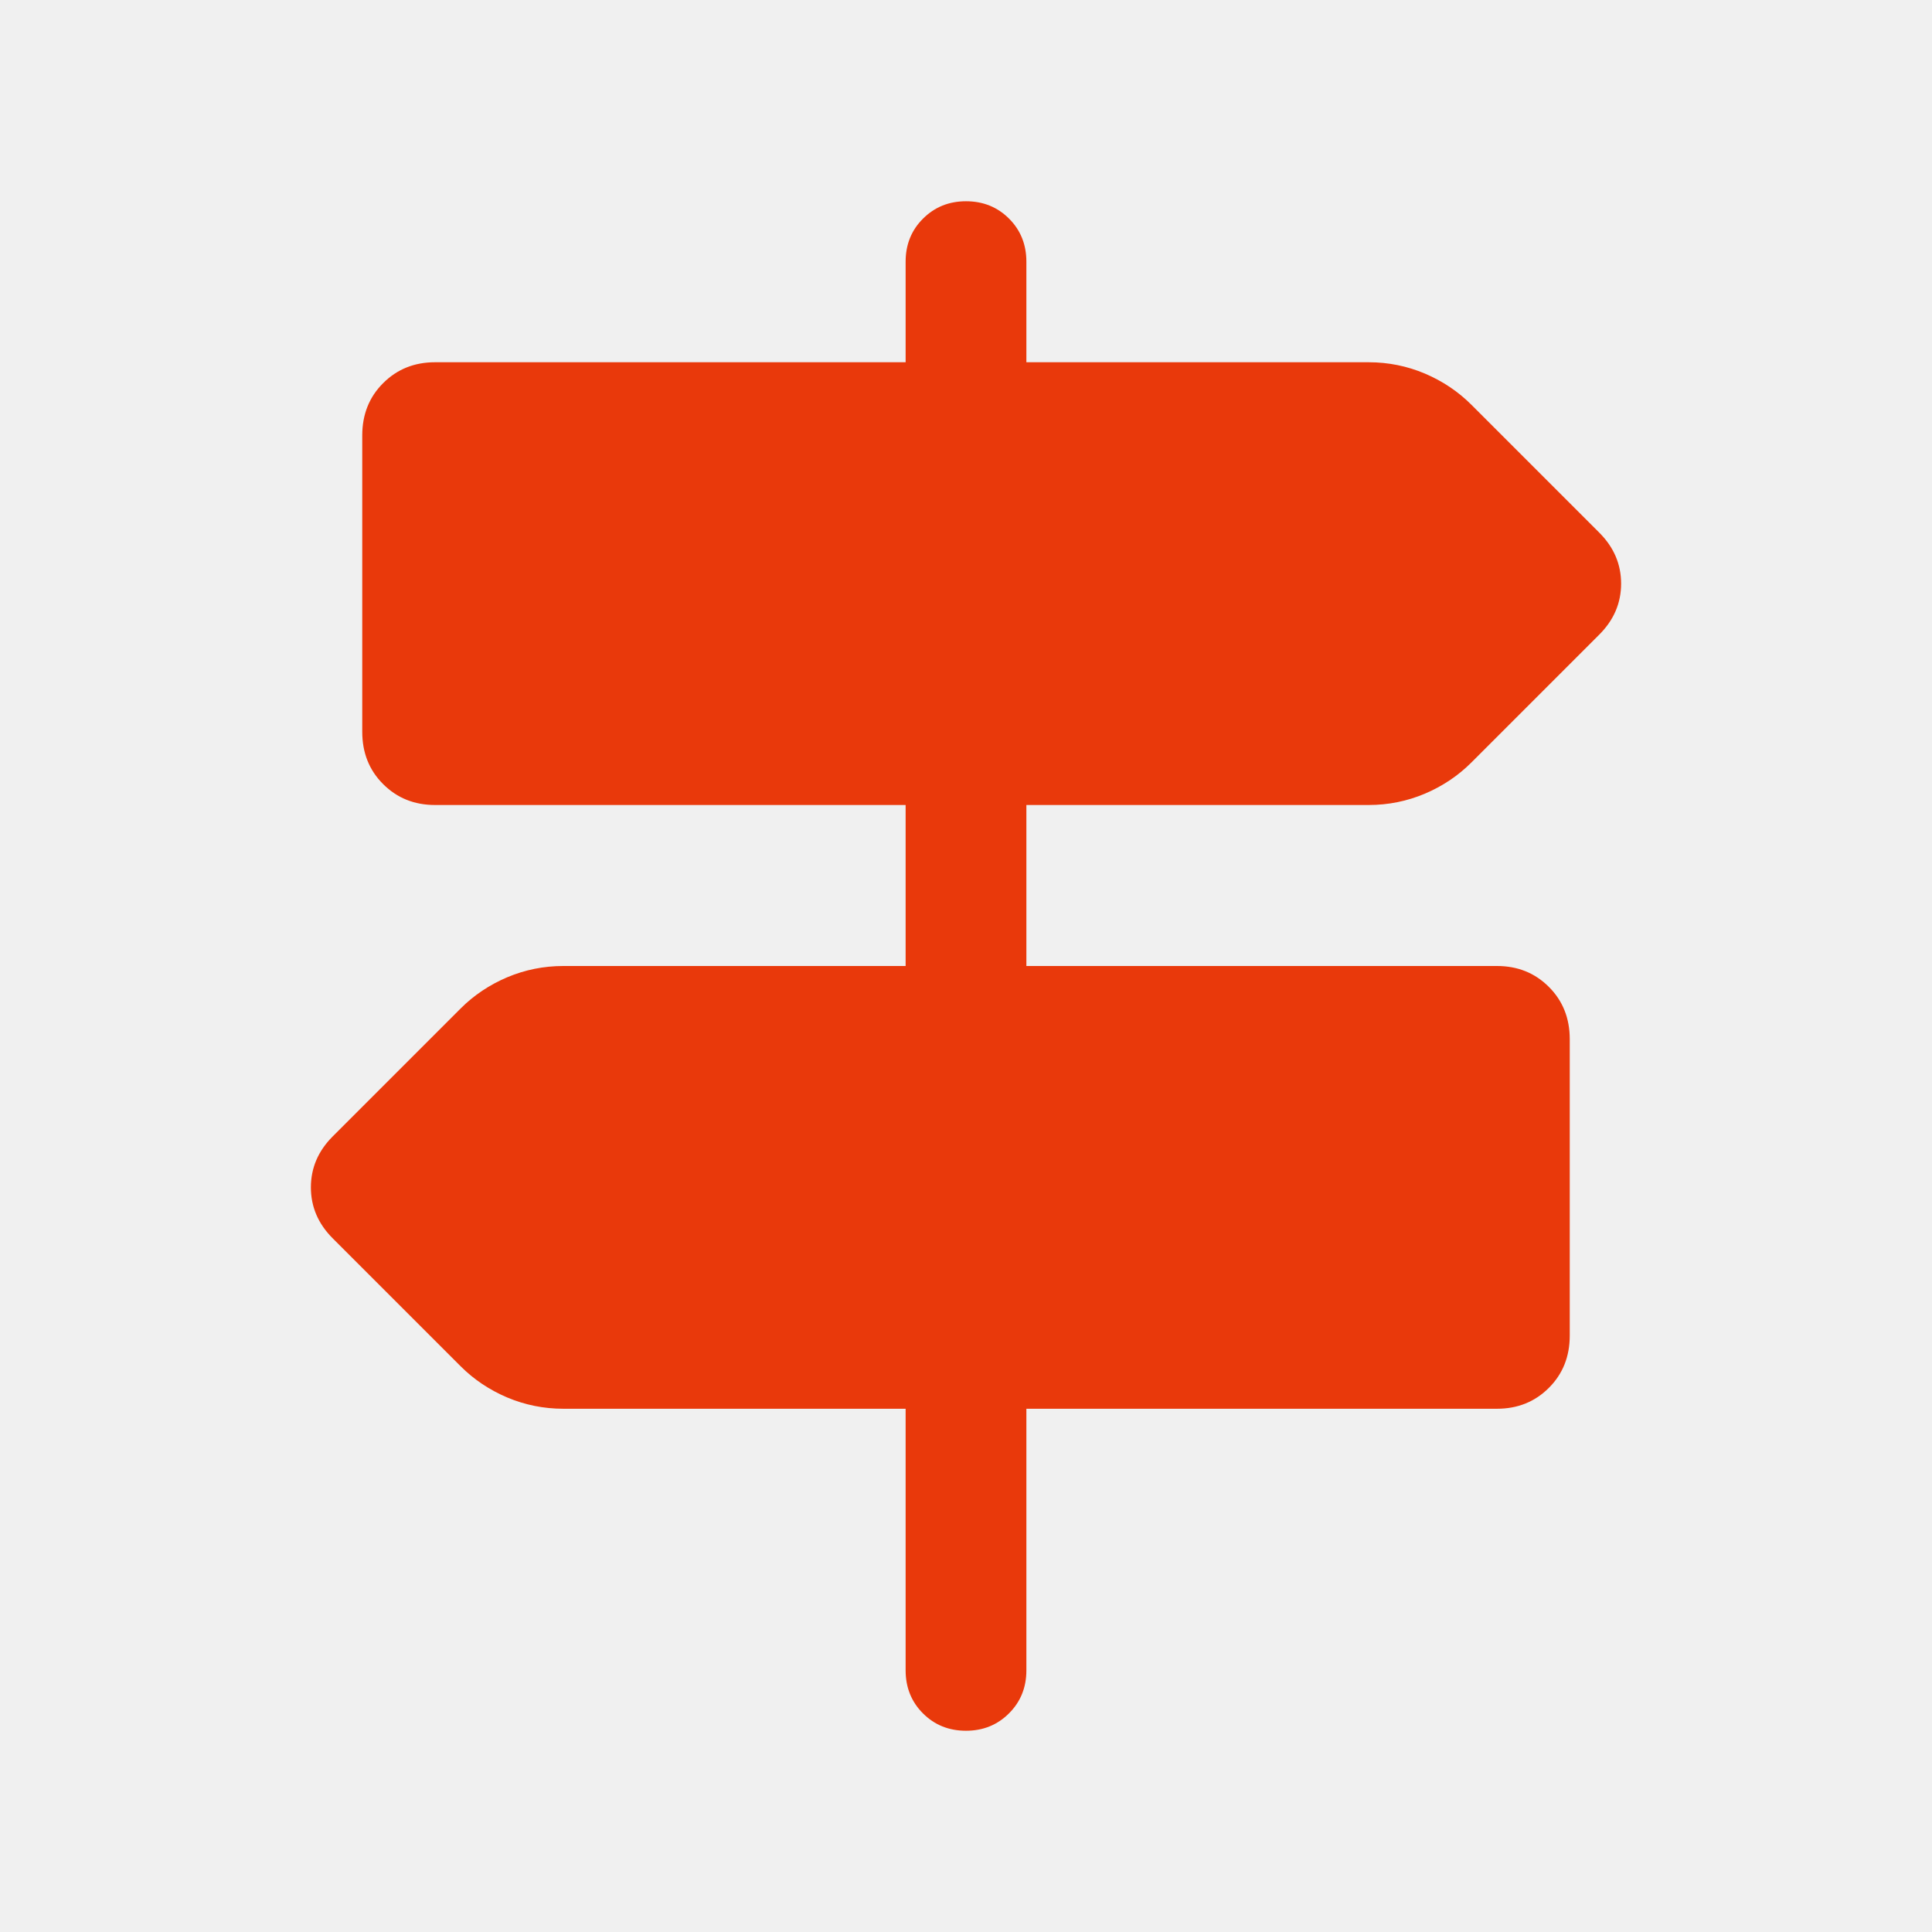
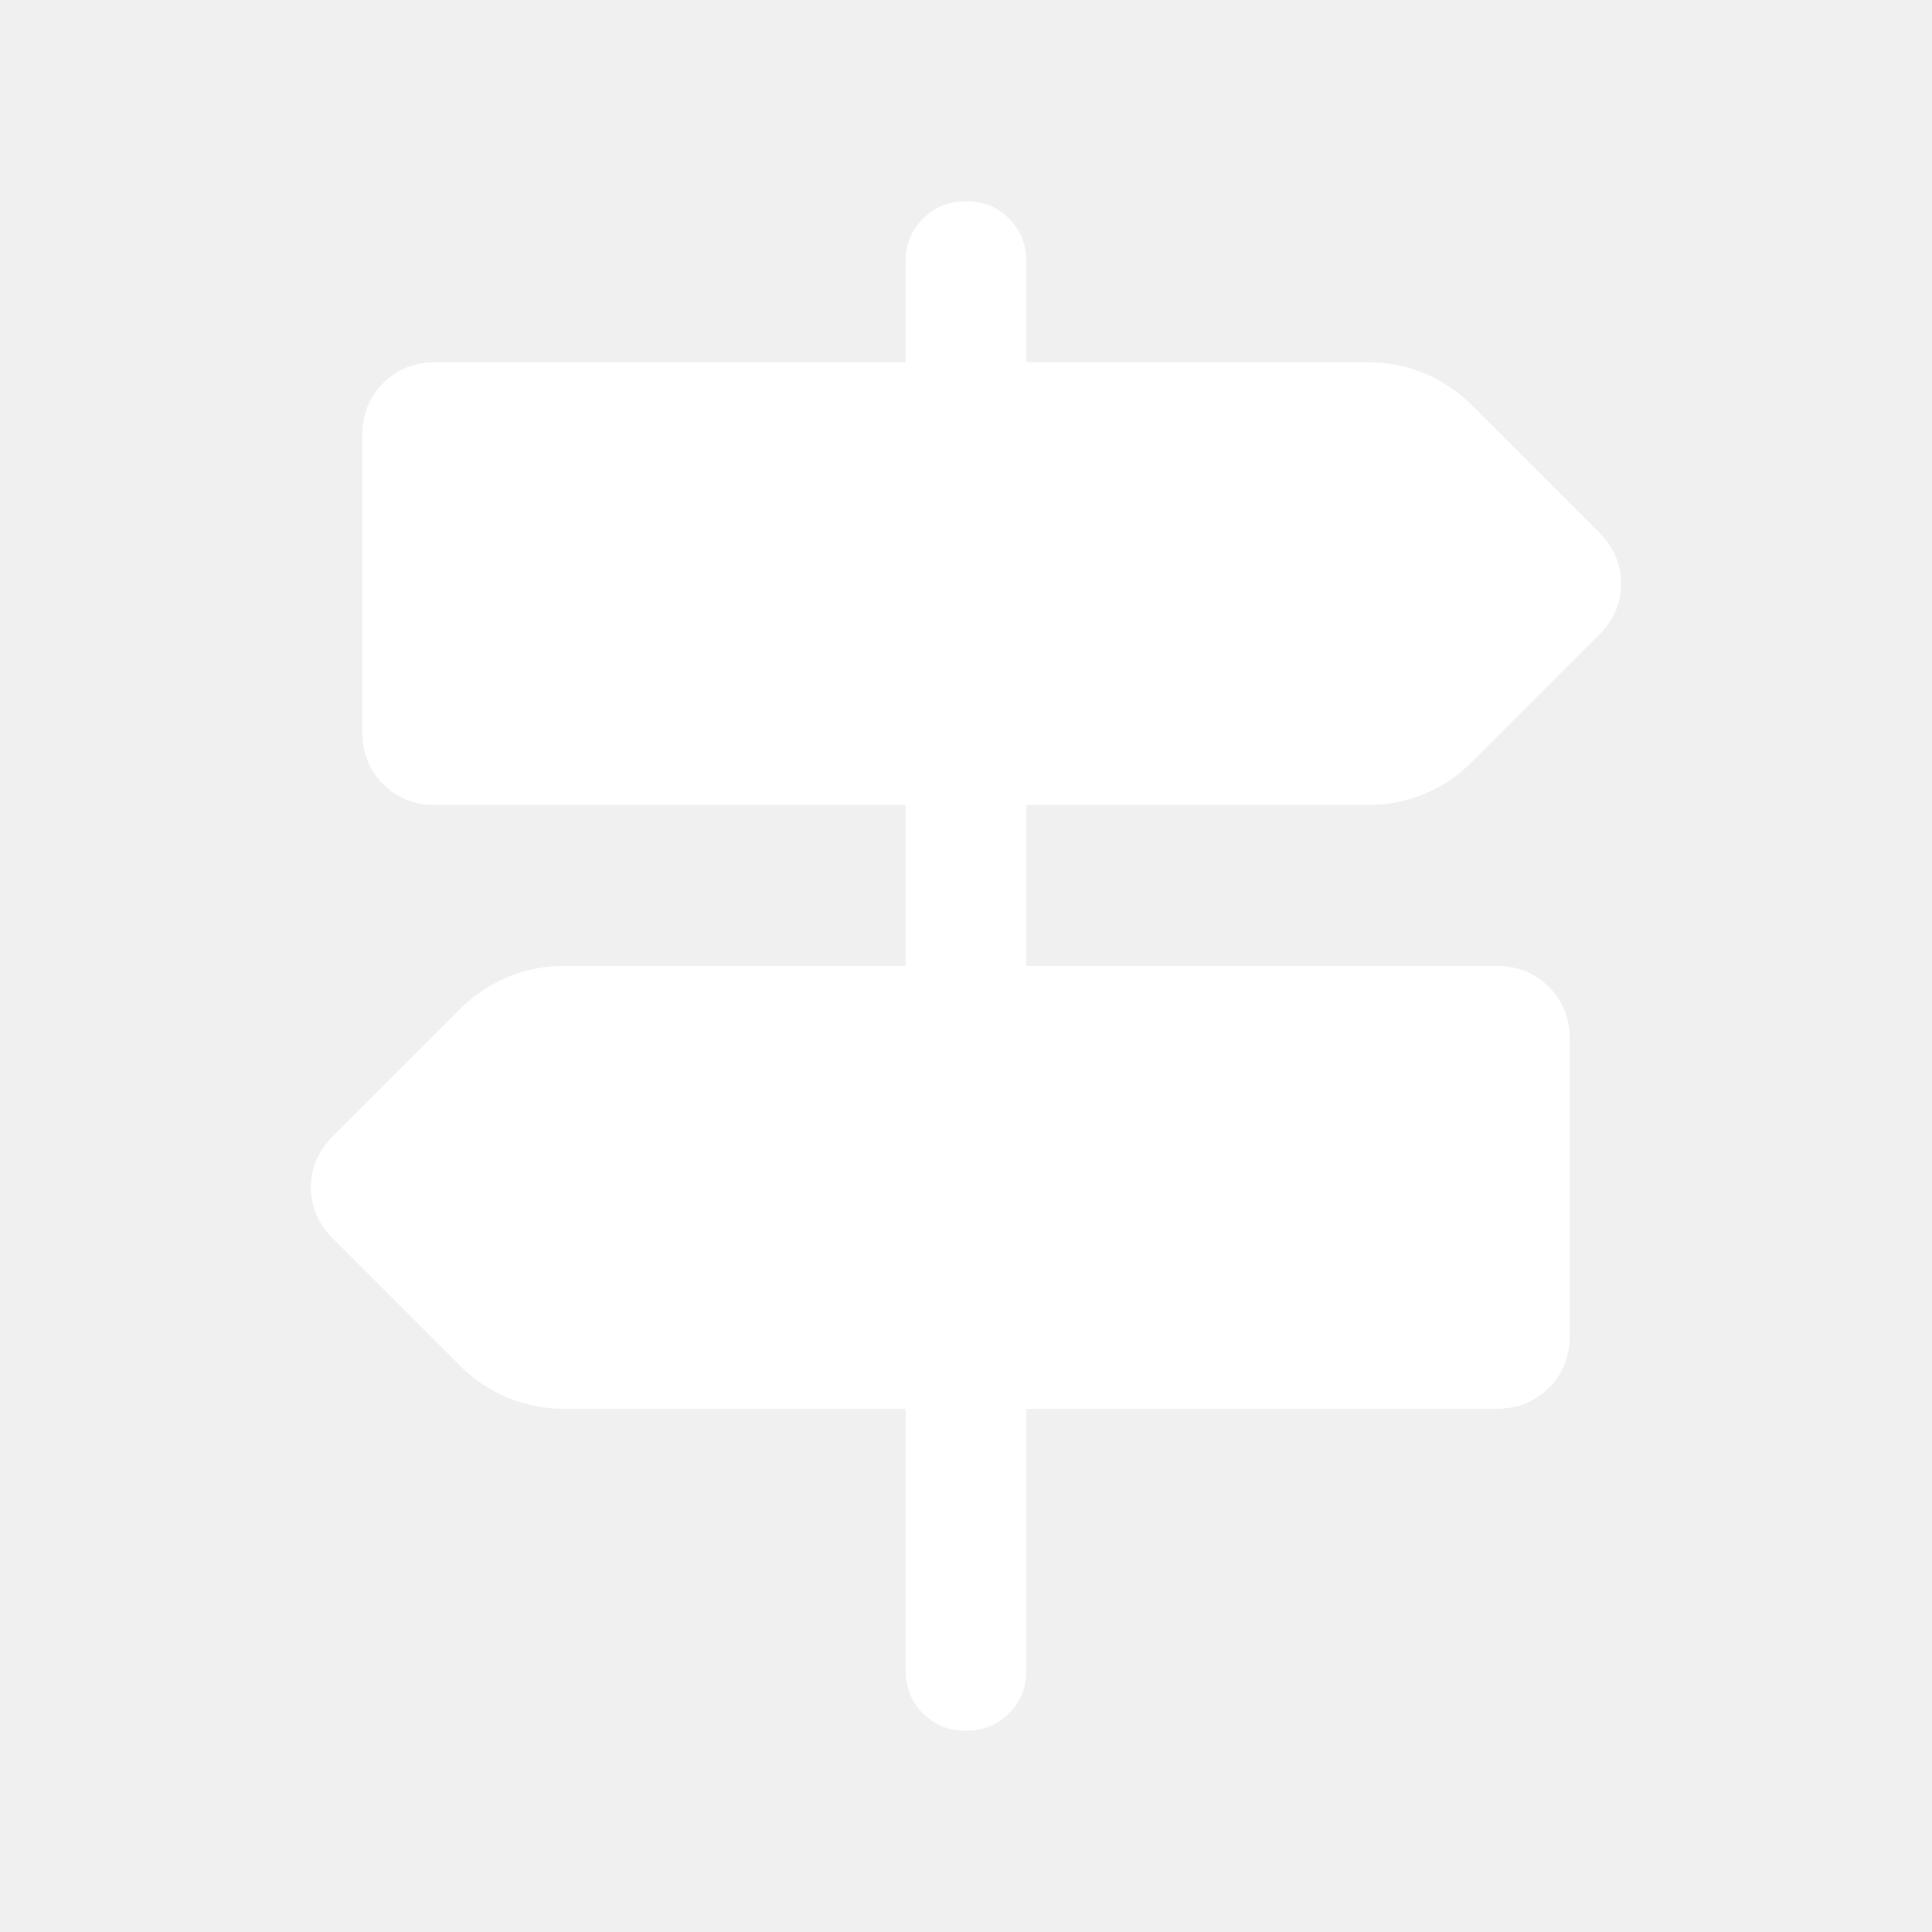
<svg xmlns="http://www.w3.org/2000/svg" width="24" height="24" viewBox="0 0 24 24" fill="none">
-   <path d="M11.25 20.75V17.5H6.998C6.754 17.5 6.522 17.453 6.301 17.36C6.08 17.266 5.887 17.137 5.723 16.973L4.133 15.383C3.952 15.202 3.862 14.991 3.862 14.75C3.862 14.509 3.952 14.298 4.133 14.117L5.723 12.527C5.887 12.363 6.08 12.234 6.301 12.14C6.522 12.047 6.754 12 6.998 12H11.25V10H5.404C5.148 10 4.933 9.914 4.76 9.741C4.587 9.569 4.5 9.352 4.5 9.091V5.409C4.5 5.148 4.587 4.931 4.76 4.759C4.933 4.586 5.148 4.5 5.404 4.5H11.25V3.25C11.25 3.038 11.322 2.859 11.466 2.716C11.61 2.572 11.788 2.5 12 2.5C12.213 2.5 12.391 2.572 12.535 2.716C12.678 2.859 12.75 3.038 12.75 3.25V4.5H17.002C17.246 4.5 17.478 4.547 17.699 4.64C17.92 4.734 18.113 4.863 18.277 5.027L19.867 6.617C20.048 6.798 20.138 7.009 20.138 7.25C20.138 7.491 20.048 7.702 19.867 7.883L18.277 9.473C18.113 9.637 17.92 9.766 17.699 9.86C17.478 9.953 17.246 10 17.002 10H12.75V12H18.596C18.852 12 19.067 12.086 19.24 12.259C19.413 12.431 19.5 12.648 19.5 12.909V16.591C19.5 16.852 19.413 17.069 19.24 17.241C19.067 17.414 18.852 17.5 18.596 17.5H12.75V20.75C12.75 20.962 12.678 21.141 12.534 21.284C12.39 21.428 12.212 21.5 12 21.5C11.787 21.5 11.609 21.428 11.465 21.284C11.322 21.141 11.25 20.962 11.25 20.75Z" fill="#E9390B" />
+   <path d="M11.25 20.75V17.5H6.998C6.754 17.5 6.522 17.453 6.301 17.36C6.08 17.266 5.887 17.137 5.723 16.973L4.133 15.383C3.952 15.202 3.862 14.991 3.862 14.75C3.862 14.509 3.952 14.298 4.133 14.117L5.723 12.527C5.887 12.363 6.08 12.234 6.301 12.14C6.522 12.047 6.754 12 6.998 12H11.25V10H5.404C5.148 10 4.933 9.914 4.76 9.741C4.587 9.569 4.5 9.352 4.5 9.091V5.409C4.5 5.148 4.587 4.931 4.76 4.759C4.933 4.586 5.148 4.5 5.404 4.5H11.25V3.25C11.25 3.038 11.322 2.859 11.466 2.716C11.61 2.572 11.788 2.5 12 2.5C12.213 2.5 12.391 2.572 12.535 2.716C12.678 2.859 12.75 3.038 12.75 3.25V4.5H17.002C17.246 4.5 17.478 4.547 17.699 4.64C17.92 4.734 18.113 4.863 18.277 5.027L19.867 6.617C20.048 6.798 20.138 7.009 20.138 7.25C20.138 7.491 20.048 7.702 19.867 7.883L18.277 9.473C18.113 9.637 17.92 9.766 17.699 9.86C17.478 9.953 17.246 10 17.002 10H12.75V12H18.596C18.852 12 19.067 12.086 19.24 12.259C19.413 12.431 19.5 12.648 19.5 12.909V16.591C19.5 16.852 19.413 17.069 19.24 17.241C19.067 17.414 18.852 17.5 18.596 17.5H12.75V20.75C12.75 20.962 12.678 21.141 12.534 21.284C12.39 21.428 12.212 21.5 12 21.5C11.787 21.5 11.609 21.428 11.465 21.284C11.322 21.141 11.25 20.962 11.25 20.75Z" fill="#FFFFFF" />
</svg>
